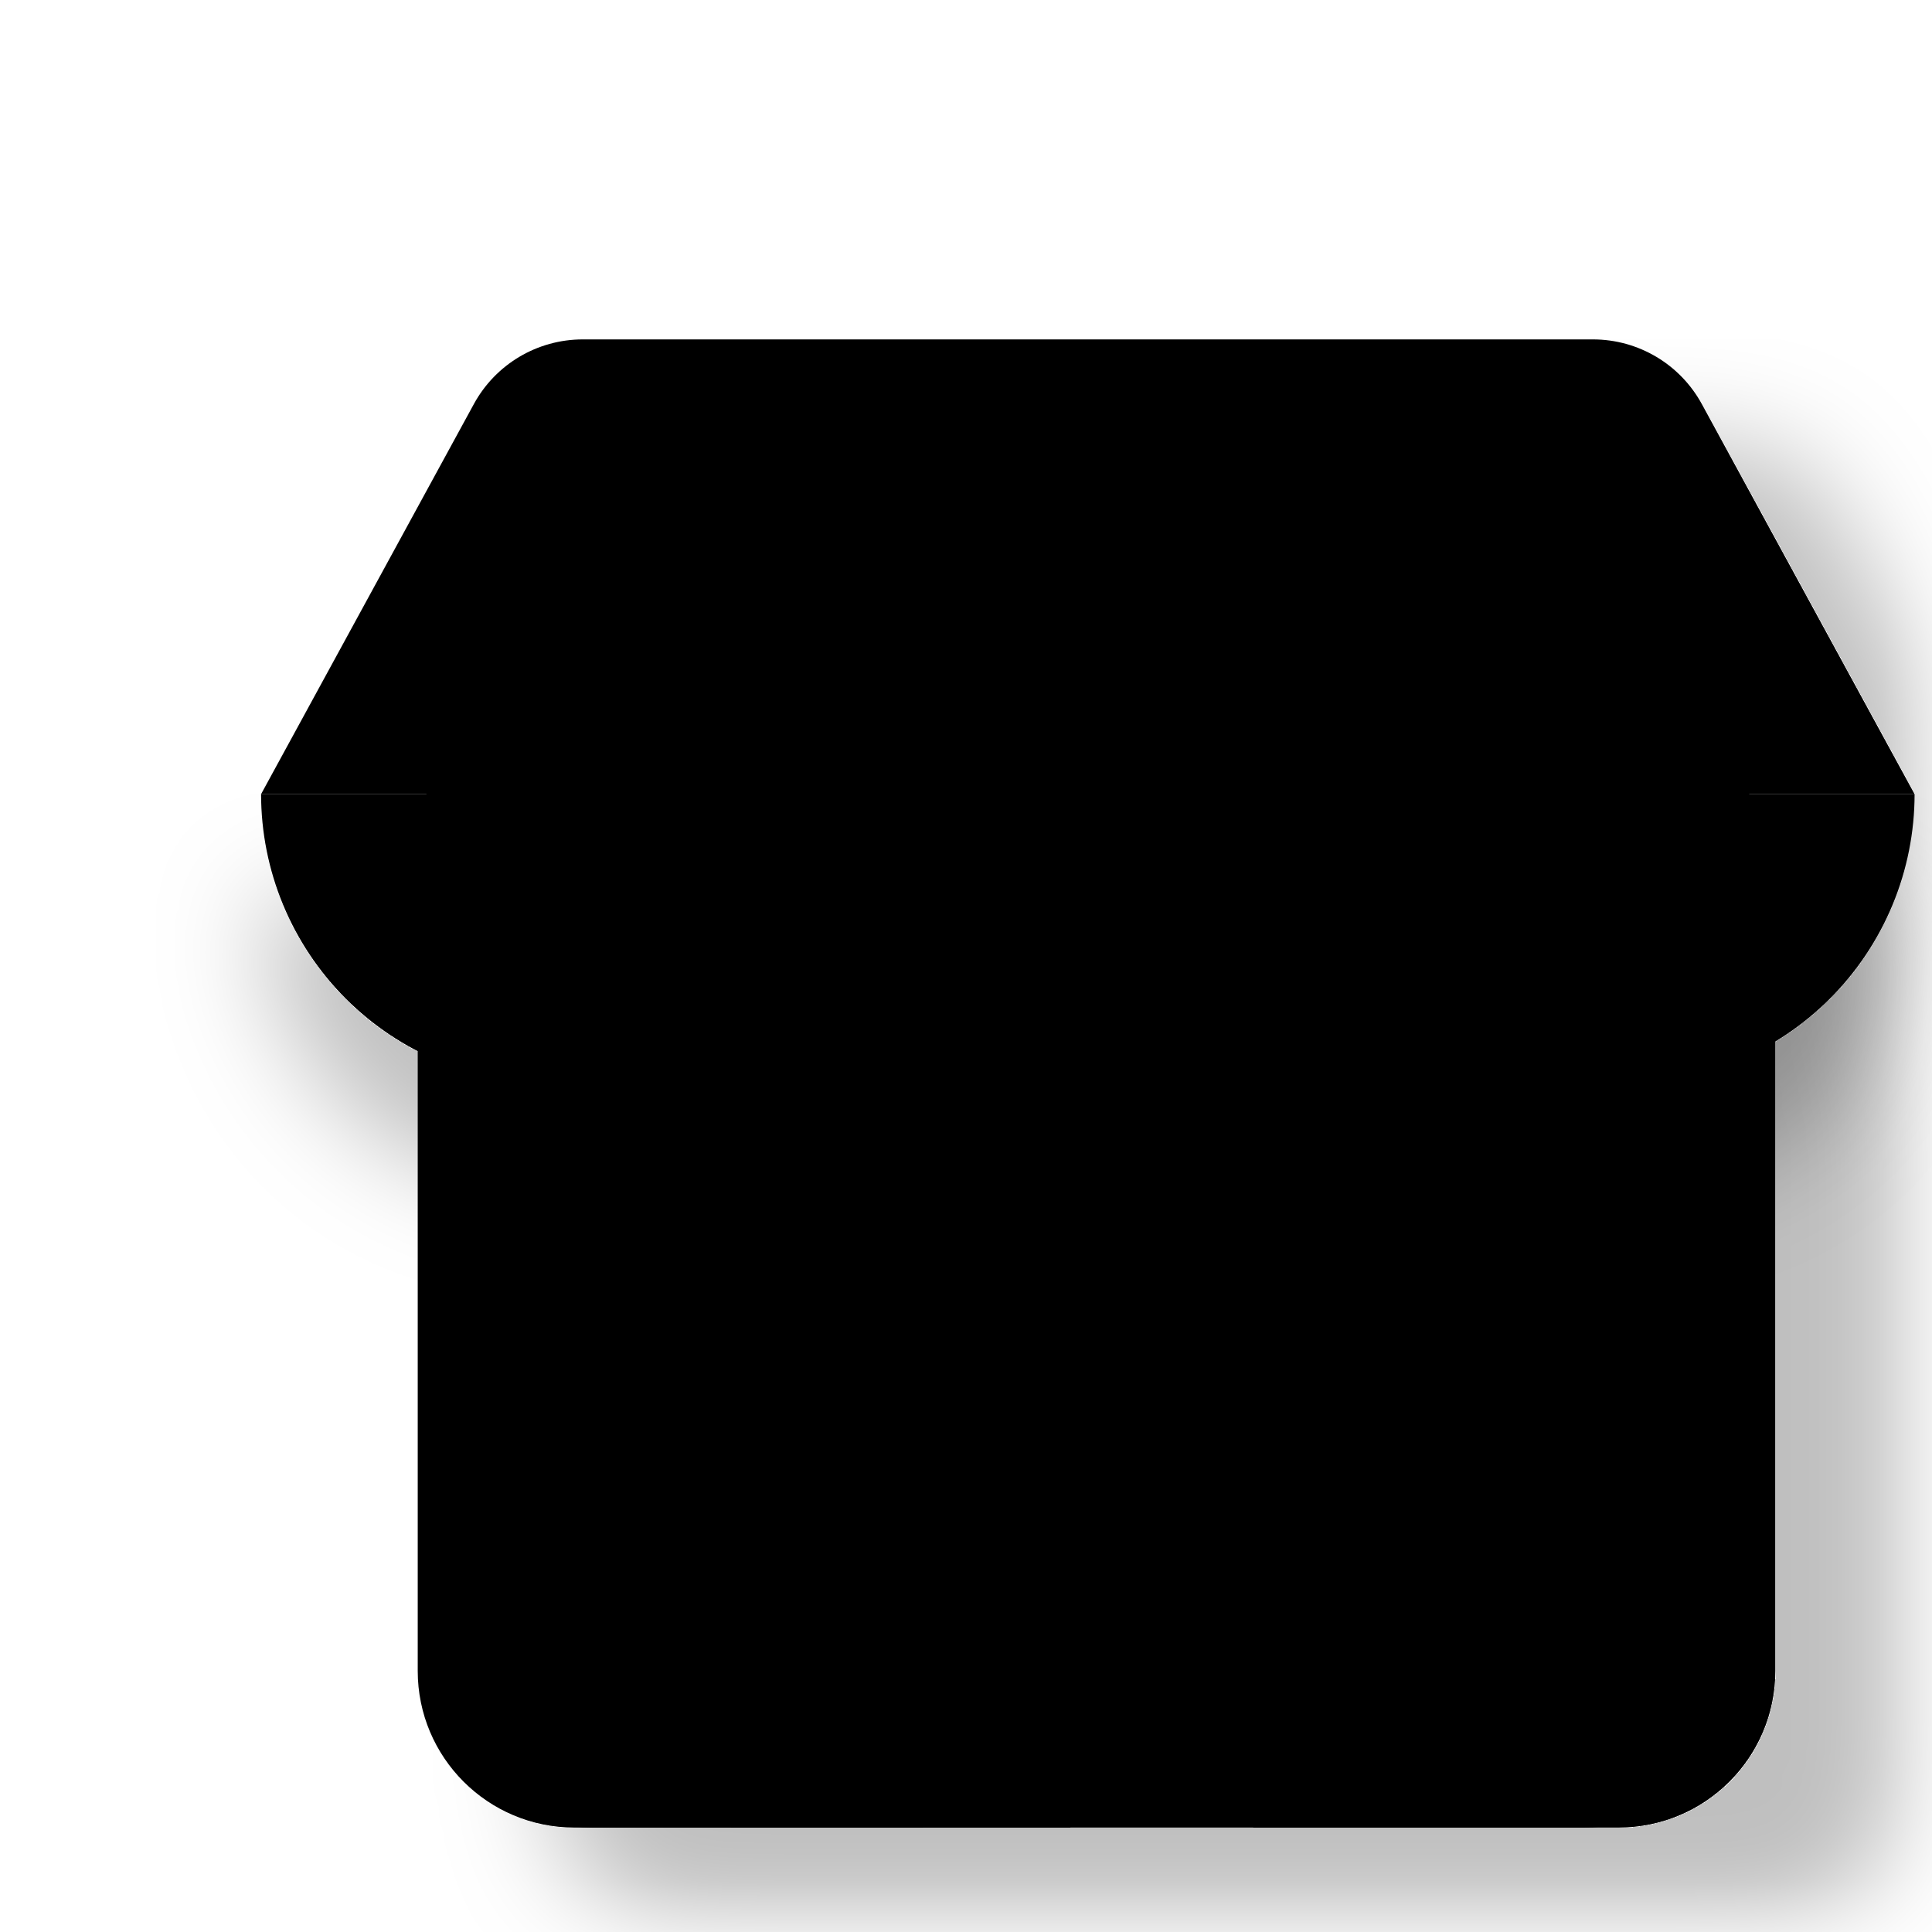
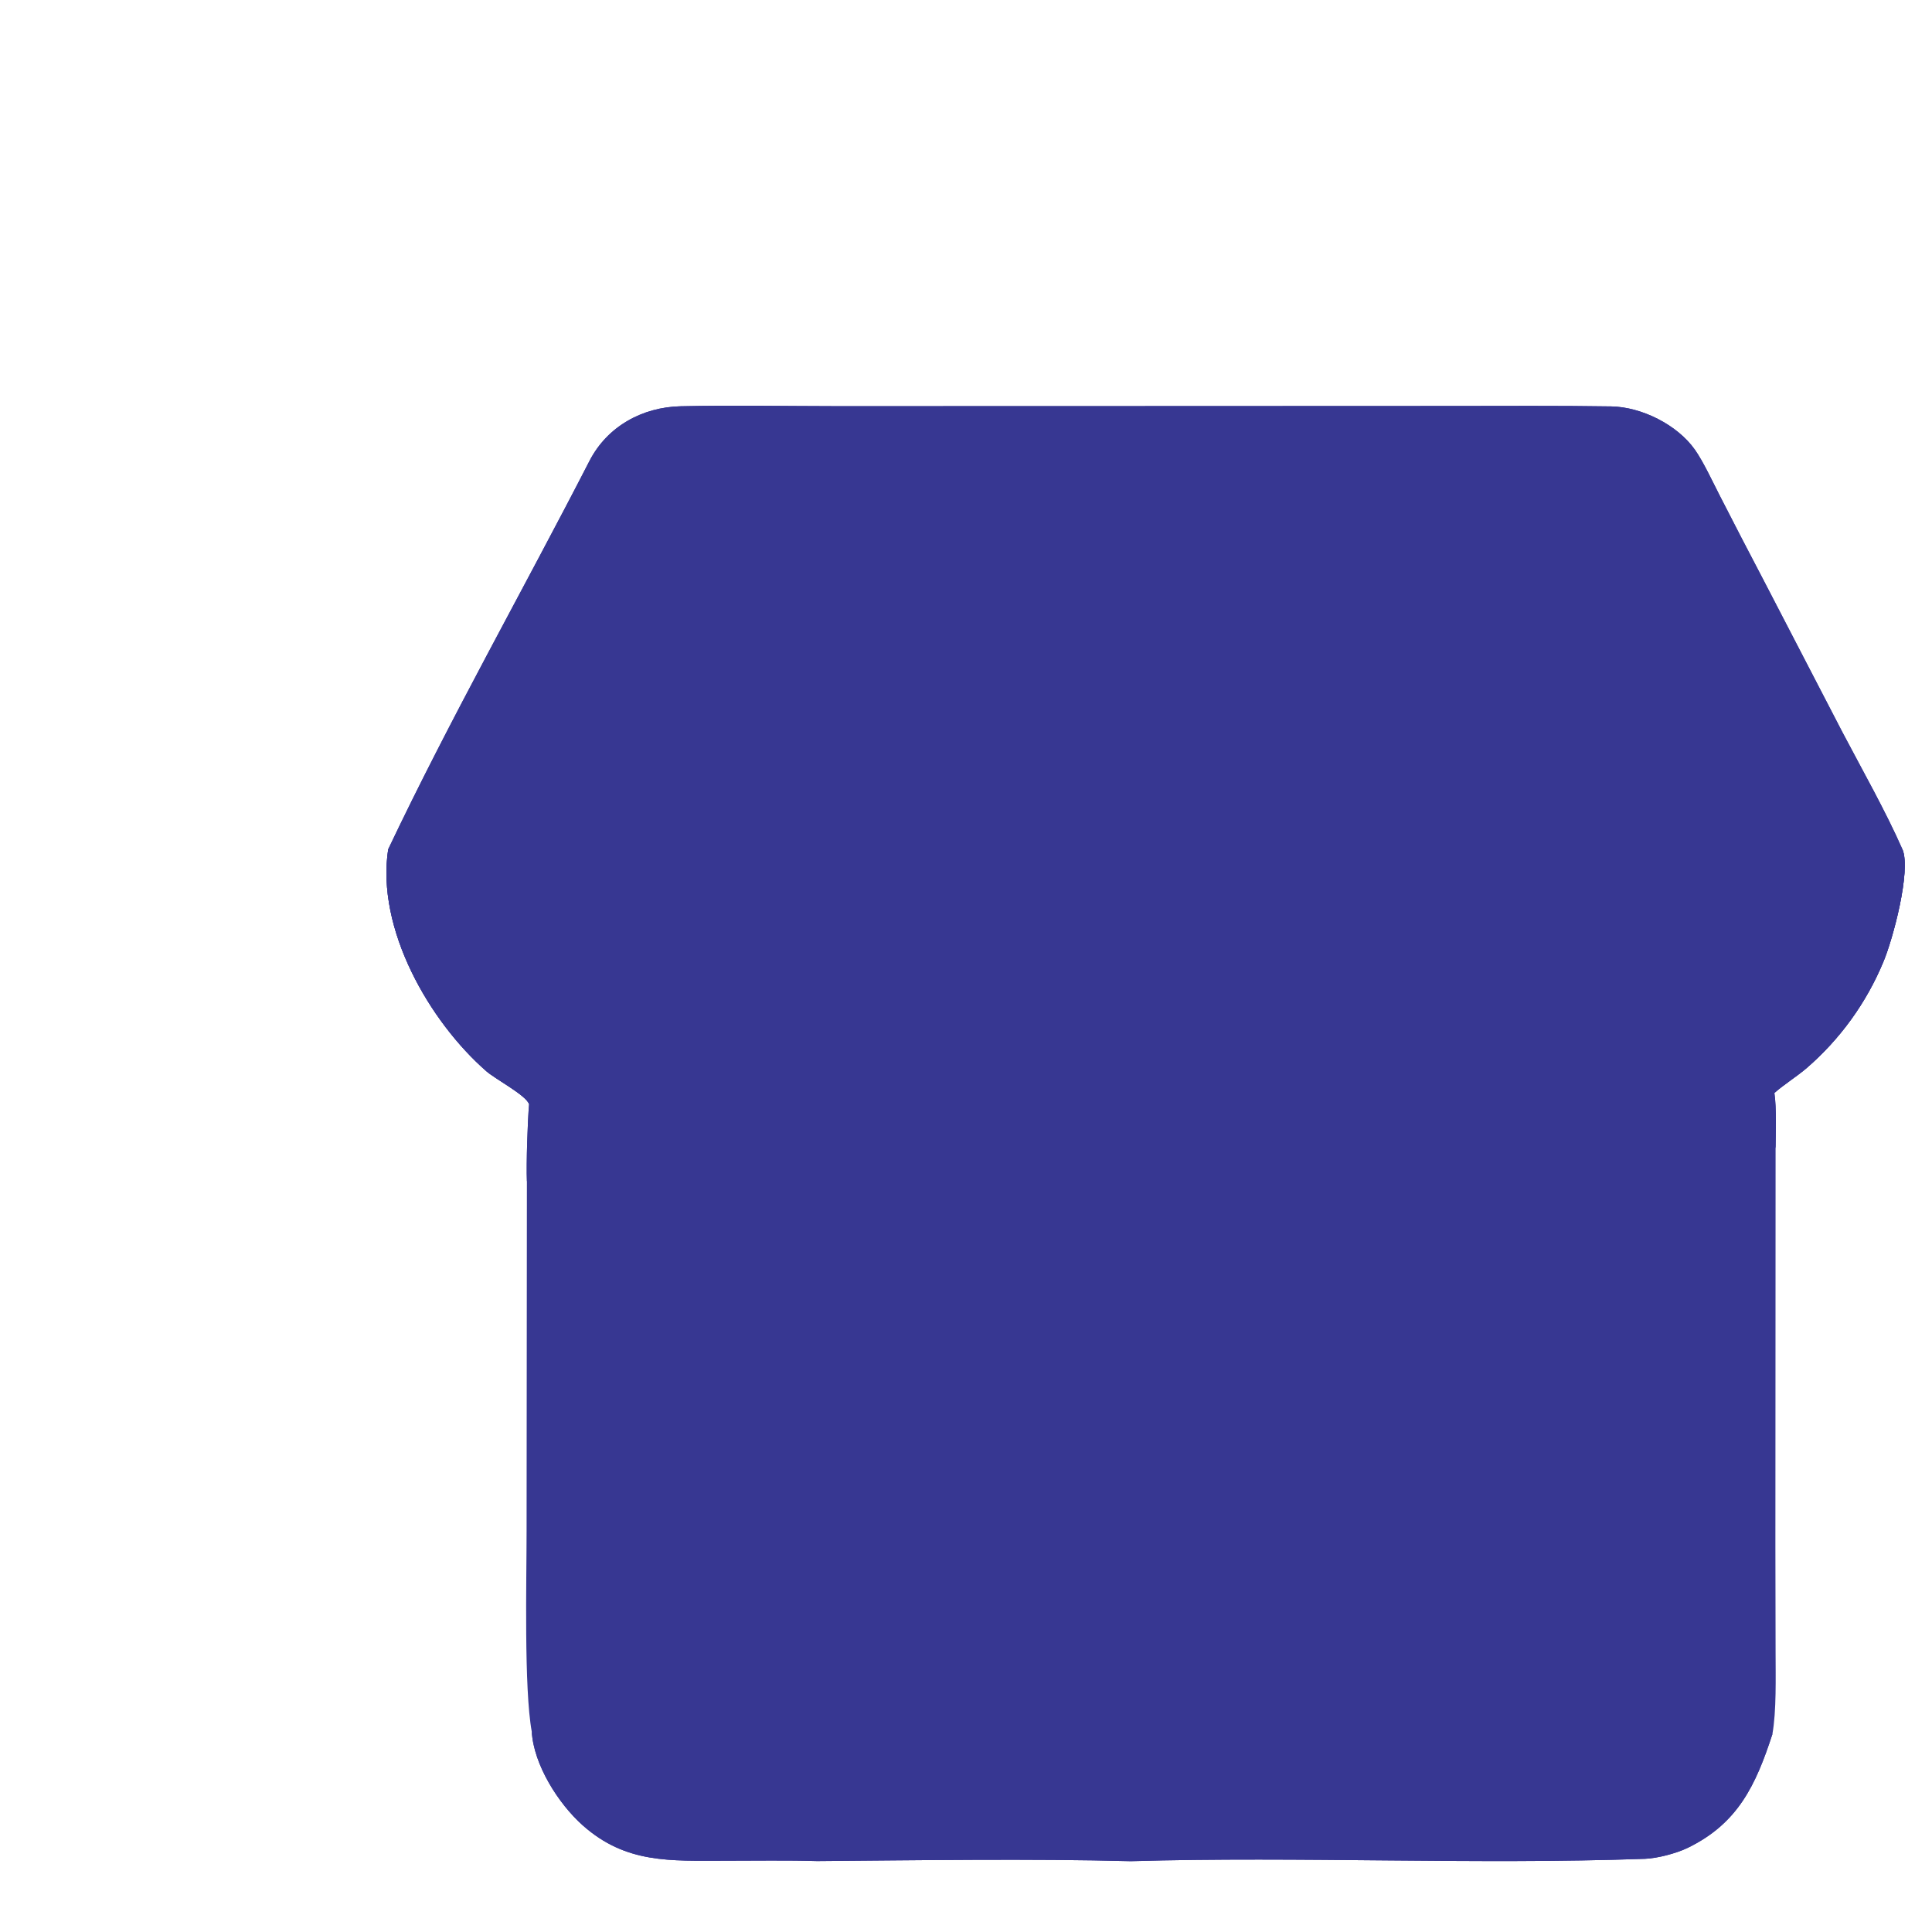
- <svg xmlns="http://www.w3.org/2000/svg" width="84" height="84" viewBox="0 0 74 74" fill="none">
-   <g filter="url(#filter0_d_3199_128)">
-     <path d="M18.15 15.476C18.982 13.95 20.581 13 22.32 13H61.014C62.752 13 64.351 13.95 65.184 15.476L73.333 30.417H67V63.667C67 67.165 64.165 70 60.667 70H48V58.917C48 56.293 45.873 54.167 43.25 54.167H40.083C37.46 54.167 35.333 56.293 35.333 58.917V70H22.667C19.169 70 16.333 67.165 16.333 63.667V30.417H10L18.15 15.476Z" fill="currentColor" />
-     <rect x="16" y="33" width="52" height="37" rx="6" fill="currentColor" />
-   </g>
-   <rect x="49" y="45" width="13" height="13" rx="2" fill="currentColor" />
-   <g filter="url(#filter1_d_3199_128)">
-     <path d="M73.333 30.416C73.333 31.872 73.046 33.312 72.489 34.657C71.932 36.002 71.116 37.224 70.087 38.253C69.058 39.282 67.836 40.098 66.491 40.655C65.147 41.212 63.706 41.499 62.25 41.499C60.794 41.499 59.353 41.212 58.009 40.655C56.664 40.098 55.442 39.282 54.413 38.253C53.384 37.224 52.568 36.002 52.011 34.657L51.958 34.529C51.406 35.911 50.576 37.181 49.504 38.253C47.425 40.331 44.606 41.499 41.667 41.499C38.727 41.499 35.908 40.331 33.829 38.253C32.757 37.181 31.927 35.911 31.375 34.529L31.323 34.657C30.766 36.002 29.95 37.224 28.921 38.253C27.892 39.282 26.67 40.098 25.325 40.655C23.98 41.212 22.538 41.499 21.083 41.499C19.628 41.499 18.186 41.212 16.842 40.655C15.497 40.098 14.275 39.282 13.246 38.253C12.217 37.224 11.401 36.002 10.844 34.657C10.287 33.313 10 31.871 10 30.416H73.333Z" fill="currentColor" />
-   </g>
-   <path d="M28 56C28 54.343 29.343 53 31 53H38C39.657 53 41 54.343 41 56V70H28V56Z" fill="currentColor" />
-   <defs>
-     <filter id="filter0_d_3199_128" x="10" y="13" width="72.334" height="65" filterUnits="userSpaceOnUse" color-interpolation-filters="sRGB">
-       <feFlood flood-opacity="0" result="BackgroundImageFix" />
-       <feColorMatrix in="SourceAlpha" type="matrix" values="0 0 0 0 0 0 0 0 0 0 0 0 0 0 0 0 0 0 127 0" result="hardAlpha" />
-       <feOffset dx="5" dy="4" />
-       <feGaussianBlur stdDeviation="2" />
-       <feComposite in2="hardAlpha" operator="out" />
-       <feColorMatrix type="matrix" values="0 0 0 0 0 0 0 0 0 0 0 0 0 0 0 0 0 0 0.25 0" />
-       <feBlend mode="normal" in2="BackgroundImageFix" result="effect1_dropShadow_3199_128" />
-       <feBlend mode="normal" in="SourceGraphic" in2="effect1_dropShadow_3199_128" result="shape" />
-     </filter>
-     <filter id="filter1_d_3199_128" x="6" y="30.416" width="71.332" height="19.083" filterUnits="userSpaceOnUse" color-interpolation-filters="sRGB">
-       <feFlood flood-opacity="0" result="BackgroundImageFix" />
-       <feColorMatrix in="SourceAlpha" type="matrix" values="0 0 0 0 0 0 0 0 0 0 0 0 0 0 0 0 0 0 127 0" result="hardAlpha" />
-       <feOffset dy="4" />
-       <feGaussianBlur stdDeviation="2" />
-       <feComposite in2="hardAlpha" operator="out" />
-       <feColorMatrix type="matrix" values="0 0 0 0 0 0 0 0 0 0 0 0 0 0 0 0 0 0 0.25 0" />
-       <feBlend mode="normal" in2="BackgroundImageFix" result="effect1_dropShadow_3199_128" />
-       <feBlend mode="normal" in="SourceGraphic" in2="effect1_dropShadow_3199_128" result="shape" />
-     </filter>
-   </defs>
+ <svg xmlns="http://www.w3.org/2000/svg" width="50" height="50" viewBox="0 0 50 50" fill="none">
+   <path d="M10.047 21.977C11.657 18.588 13.54 15.268 15.254 11.932C15.715 11.034 16.623 10.536 17.618 10.514C18.966 10.484 20.319 10.511 21.669 10.512L29.634 10.51L37.562 10.507C38.94 10.507 40.312 10.496 41.699 10.518C42.478 10.531 43.408 10.989 43.866 11.641C44.084 11.951 44.329 12.48 44.508 12.828C44.88 13.556 45.256 14.281 45.636 15.005L47.688 18.961C48.199 19.933 48.797 20.986 49.237 21.985C49.461 22.538 48.988 24.31 48.74 24.895C48.3 25.955 47.618 26.897 46.749 27.647C46.493 27.864 46.131 28.094 45.921 28.285C45.98 28.686 45.955 29.293 45.952 29.718L45.947 39.986L45.952 42.773C45.952 43.395 45.977 44.282 45.869 44.881C45.44 46.198 44.978 47.194 43.672 47.825C43.386 47.964 42.892 48.094 42.573 48.106C38.158 48.262 33.675 48.04 29.266 48.167C26.717 48.099 23.716 48.144 21.15 48.164C20.364 48.141 19.553 48.155 18.762 48.155C17.354 48.155 16.2 48.237 15.079 47.238C14.447 46.675 13.813 45.67 13.762 44.816C13.558 43.705 13.628 40.902 13.628 39.624L13.636 30.57C13.618 30.118 13.654 29.01 13.693 28.577C13.621 28.347 12.83 27.933 12.591 27.726C11.11 26.434 9.729 24.034 10.047 21.977Z" fill="#373792" />
+   <path d="M10.047 21.977C11.657 18.588 13.54 15.268 15.254 11.932C15.715 11.034 16.623 10.536 17.618 10.514C18.966 10.484 20.319 10.511 21.669 10.512L29.634 10.51L37.562 10.507C38.94 10.507 40.312 10.496 41.699 10.518C42.478 10.531 43.408 10.989 43.866 11.641C44.084 11.951 44.329 12.48 44.508 12.828C44.88 13.556 45.256 14.281 45.636 15.005L47.688 18.961C48.199 19.933 48.797 20.986 49.237 21.985C49.461 22.538 48.988 24.31 48.74 24.895C48.3 25.955 47.618 26.897 46.749 27.647C46.493 27.864 46.131 28.094 45.921 28.285C45.581 28.451 45.236 28.608 44.888 28.758C43.297 29.435 41.5 29.44 39.906 28.77C38.075 28.017 36.789 26.671 36.024 24.848C34.579 28.19 31.207 30.067 27.615 28.943C25.455 28.267 24.21 26.828 23.236 24.845C23.074 25.547 22.256 26.665 21.761 27.171C20.105 28.863 17.828 29.577 15.505 29.135C15.182 29.074 13.857 28.5 13.706 28.537L13.693 28.577C13.621 28.347 12.83 27.933 12.591 27.726C11.11 26.434 9.729 24.034 10.047 21.977Z" fill="#373792" />
+   <path d="M22.728 22.004L31.899 22.003C33.411 22.003 35.065 21.969 36.559 22.005C36.545 22.786 36.495 23.249 36.279 24.009C36.229 24.184 36.053 24.707 36.024 24.848C34.579 28.19 31.207 30.067 27.615 28.943C25.455 28.267 24.21 26.828 23.236 24.845C23.236 24.631 22.96 23.801 22.891 23.499C22.754 22.894 22.743 22.625 22.728 22.004Z" fill="#373792" />
+   <path d="M10.047 21.977C11.13 22.069 13.223 22.005 14.374 22.005L22.728 22.004C22.743 22.625 22.754 22.894 22.891 23.499C22.96 23.801 23.236 24.631 23.236 24.845C23.074 25.547 22.256 26.665 21.761 27.171C20.105 28.863 17.828 29.577 15.505 29.135C15.182 29.074 13.857 28.5 13.706 28.537L13.693 28.577C13.621 28.347 12.83 27.933 12.591 27.726C11.11 26.434 9.729 24.034 10.047 21.977Z" fill="#373792" />
+   <path d="M49.237 21.985C49.461 22.538 48.988 24.31 48.74 24.895C48.3 25.955 47.618 26.897 46.749 27.647C46.493 27.864 46.131 28.094 45.921 28.285C45.581 28.451 45.236 28.608 44.888 28.758C43.297 29.435 41.5 29.44 39.906 28.77C38.075 28.017 36.789 26.671 36.024 24.848C36.053 24.707 36.229 24.184 36.279 24.009C36.495 23.249 36.545 22.786 36.559 22.005L44.715 22.005C46.103 22.006 47.875 22.054 49.237 21.985Z" fill="#373792" />
+   <path d="M21.149 47.245L21.145 41.458C21.145 40.907 21.184 40.028 21.145 39.526C21.001 37.65 22.054 36.608 23.961 36.771C25.005 36.861 26.599 36.619 27.642 36.847C27.998 36.922 28.329 37.087 28.602 37.327C29.118 37.789 29.246 38.31 29.281 38.963C29.23 39.882 29.268 41.12 29.269 42.066L29.266 48.167C26.717 48.099 23.716 48.144 21.15 48.164C21.159 47.872 21.151 47.541 21.149 47.245Z" fill="#373792" />
+   <path d="M23.236 24.845C24.21 26.828 25.455 28.267 27.615 28.943C31.207 30.067 34.579 28.19 36.024 24.848C36.789 26.671 38.075 28.017 39.906 28.77C41.5 29.44 43.297 29.435 44.888 28.758C45.236 28.608 45.581 28.451 45.921 28.285C45.98 28.686 45.955 29.293 45.952 29.718L45.868 29.447C45.499 29.607 45.037 29.902 44.686 30.02C41.544 31.077 38.302 29.871 36.542 27.078C36.324 26.732 36.2 26.398 36.014 26.047C35.523 27.553 34.108 28.946 32.738 29.648C29.583 31.264 25.843 30.184 23.892 27.267C23.626 26.868 23.447 26.44 23.206 26.04C22.004 29.429 18.057 31.215 14.701 30.038C14.353 29.916 14.044 29.757 13.707 29.621C13.706 29.805 13.732 30.459 13.636 30.57C13.618 30.118 13.654 29.01 13.693 28.577L13.706 28.537C13.857 28.5 15.182 29.074 15.505 29.135C17.828 29.577 20.105 28.863 21.761 27.171C22.256 26.665 23.074 25.547 23.236 24.845Z" fill="#373792" />
+   <path d="M29.281 38.963C29.384 39.208 29.32 46.355 29.324 47.199C30.238 47.252 31.375 47.221 32.305 47.221L37.522 47.221L40.618 47.221C43.191 47.224 44.434 47.146 45.707 44.638C45.809 44.71 45.819 44.764 45.869 44.881C45.44 46.198 44.978 47.194 43.672 47.825C43.386 47.964 42.892 48.094 42.573 48.106C38.158 48.262 33.675 48.04 29.266 48.167L29.269 42.066C29.268 41.12 29.23 39.882 29.281 38.963Z" fill="#373792" />
+   <path d="M13.762 44.816L13.89 45.04C14.207 45.089 14.31 45.419 14.51 45.671C14.998 46.286 15.606 46.783 16.363 47.025C17.751 47.449 19.75 47.087 21.149 47.245C21.151 47.541 21.159 47.872 21.15 48.164C20.364 48.141 19.553 48.155 18.762 48.155C17.354 48.155 16.2 48.237 15.079 47.238C14.447 46.675 13.813 45.67 13.762 44.816Z" fill="#373792" />
+   <path d="M35.315 31.59C36.244 31.563 41.002 31.44 41.529 31.689C41.802 31.818 42.062 32.141 42.162 32.421C42.357 32.967 42.294 37.955 42.23 38.801C42.215 38.998 42.197 39.197 42.11 39.378C41.928 39.758 41.58 39.928 41.202 40.061C40.418 40.142 39.046 40.133 38.226 40.097C37.345 39.995 34.479 40.509 34.32 39.205C34.091 37.329 34.243 34.989 34.233 33.065C34.228 32.271 34.569 31.793 35.315 31.59Z" fill="#373792" />
</svg>
